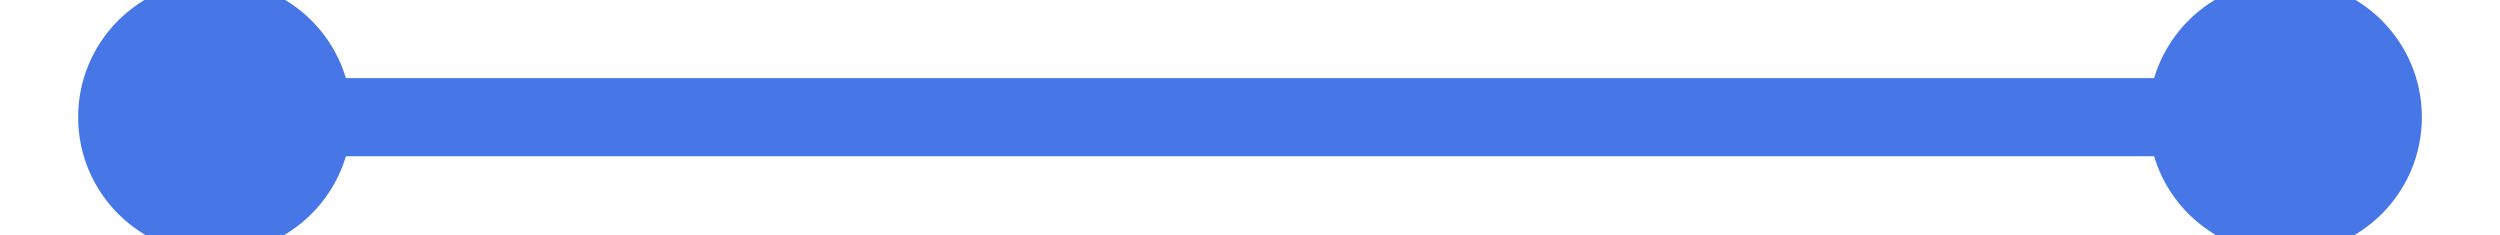
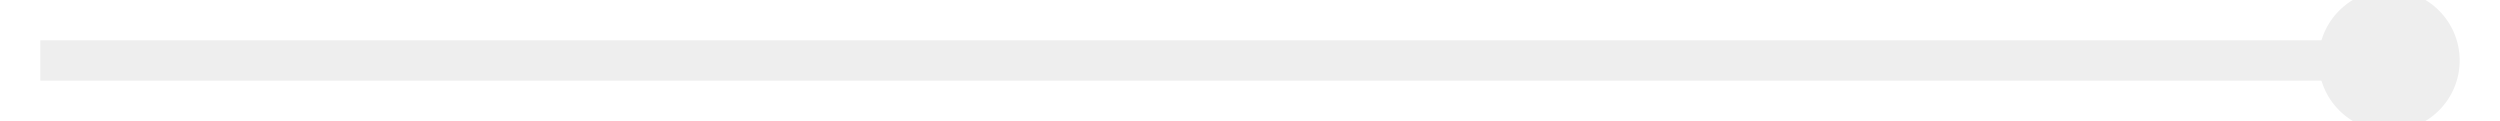
- <svg xmlns="http://www.w3.org/2000/svg" version="1.1" width="64px" height="6px" preserveAspectRatio="xMinYMid meet" viewBox="160 89  64 4">
-   <path d="M 165.5 87.5  A 3.5 3.5 0 0 0 162 91 A 3.5 3.5 0 0 0 165.5 94.5 A 3.5 3.5 0 0 0 169 91 A 3.5 3.5 0 0 0 165.5 87.5 Z M 218.5 87.5  A 3.5 3.5 0 0 0 215 91 A 3.5 3.5 0 0 0 218.5 94.5 A 3.5 3.5 0 0 0 222 91 A 3.5 3.5 0 0 0 218.5 87.5 Z " fill-rule="nonzero" fill="#4777e6" stroke="none" />
-   <path d="M 164 91  L 220 91  " stroke-width="2" stroke="#4777e6" fill="none" />
+ <svg xmlns="http://www.w3.org/2000/svg" version="1.1" width="124px" height="6px" preserveAspectRatio="xMinYMid meet" viewBox="340 89  124 4">
+   <path d="M 458.5 87.5  A 3.5 3.5 0 0 0 455 91 A 3.5 3.5 0 0 0 458.5 94.5 A 3.5 3.5 0 0 0 462 91 A 3.5 3.5 0 0 0 458.5 87.5 Z " fill-rule="nonzero" fill="#eeeeee" stroke="none" />
+   <path d="M 342 91  L 460 91  " stroke-width="2" stroke="#eeeeee" fill="none" />
</svg>
